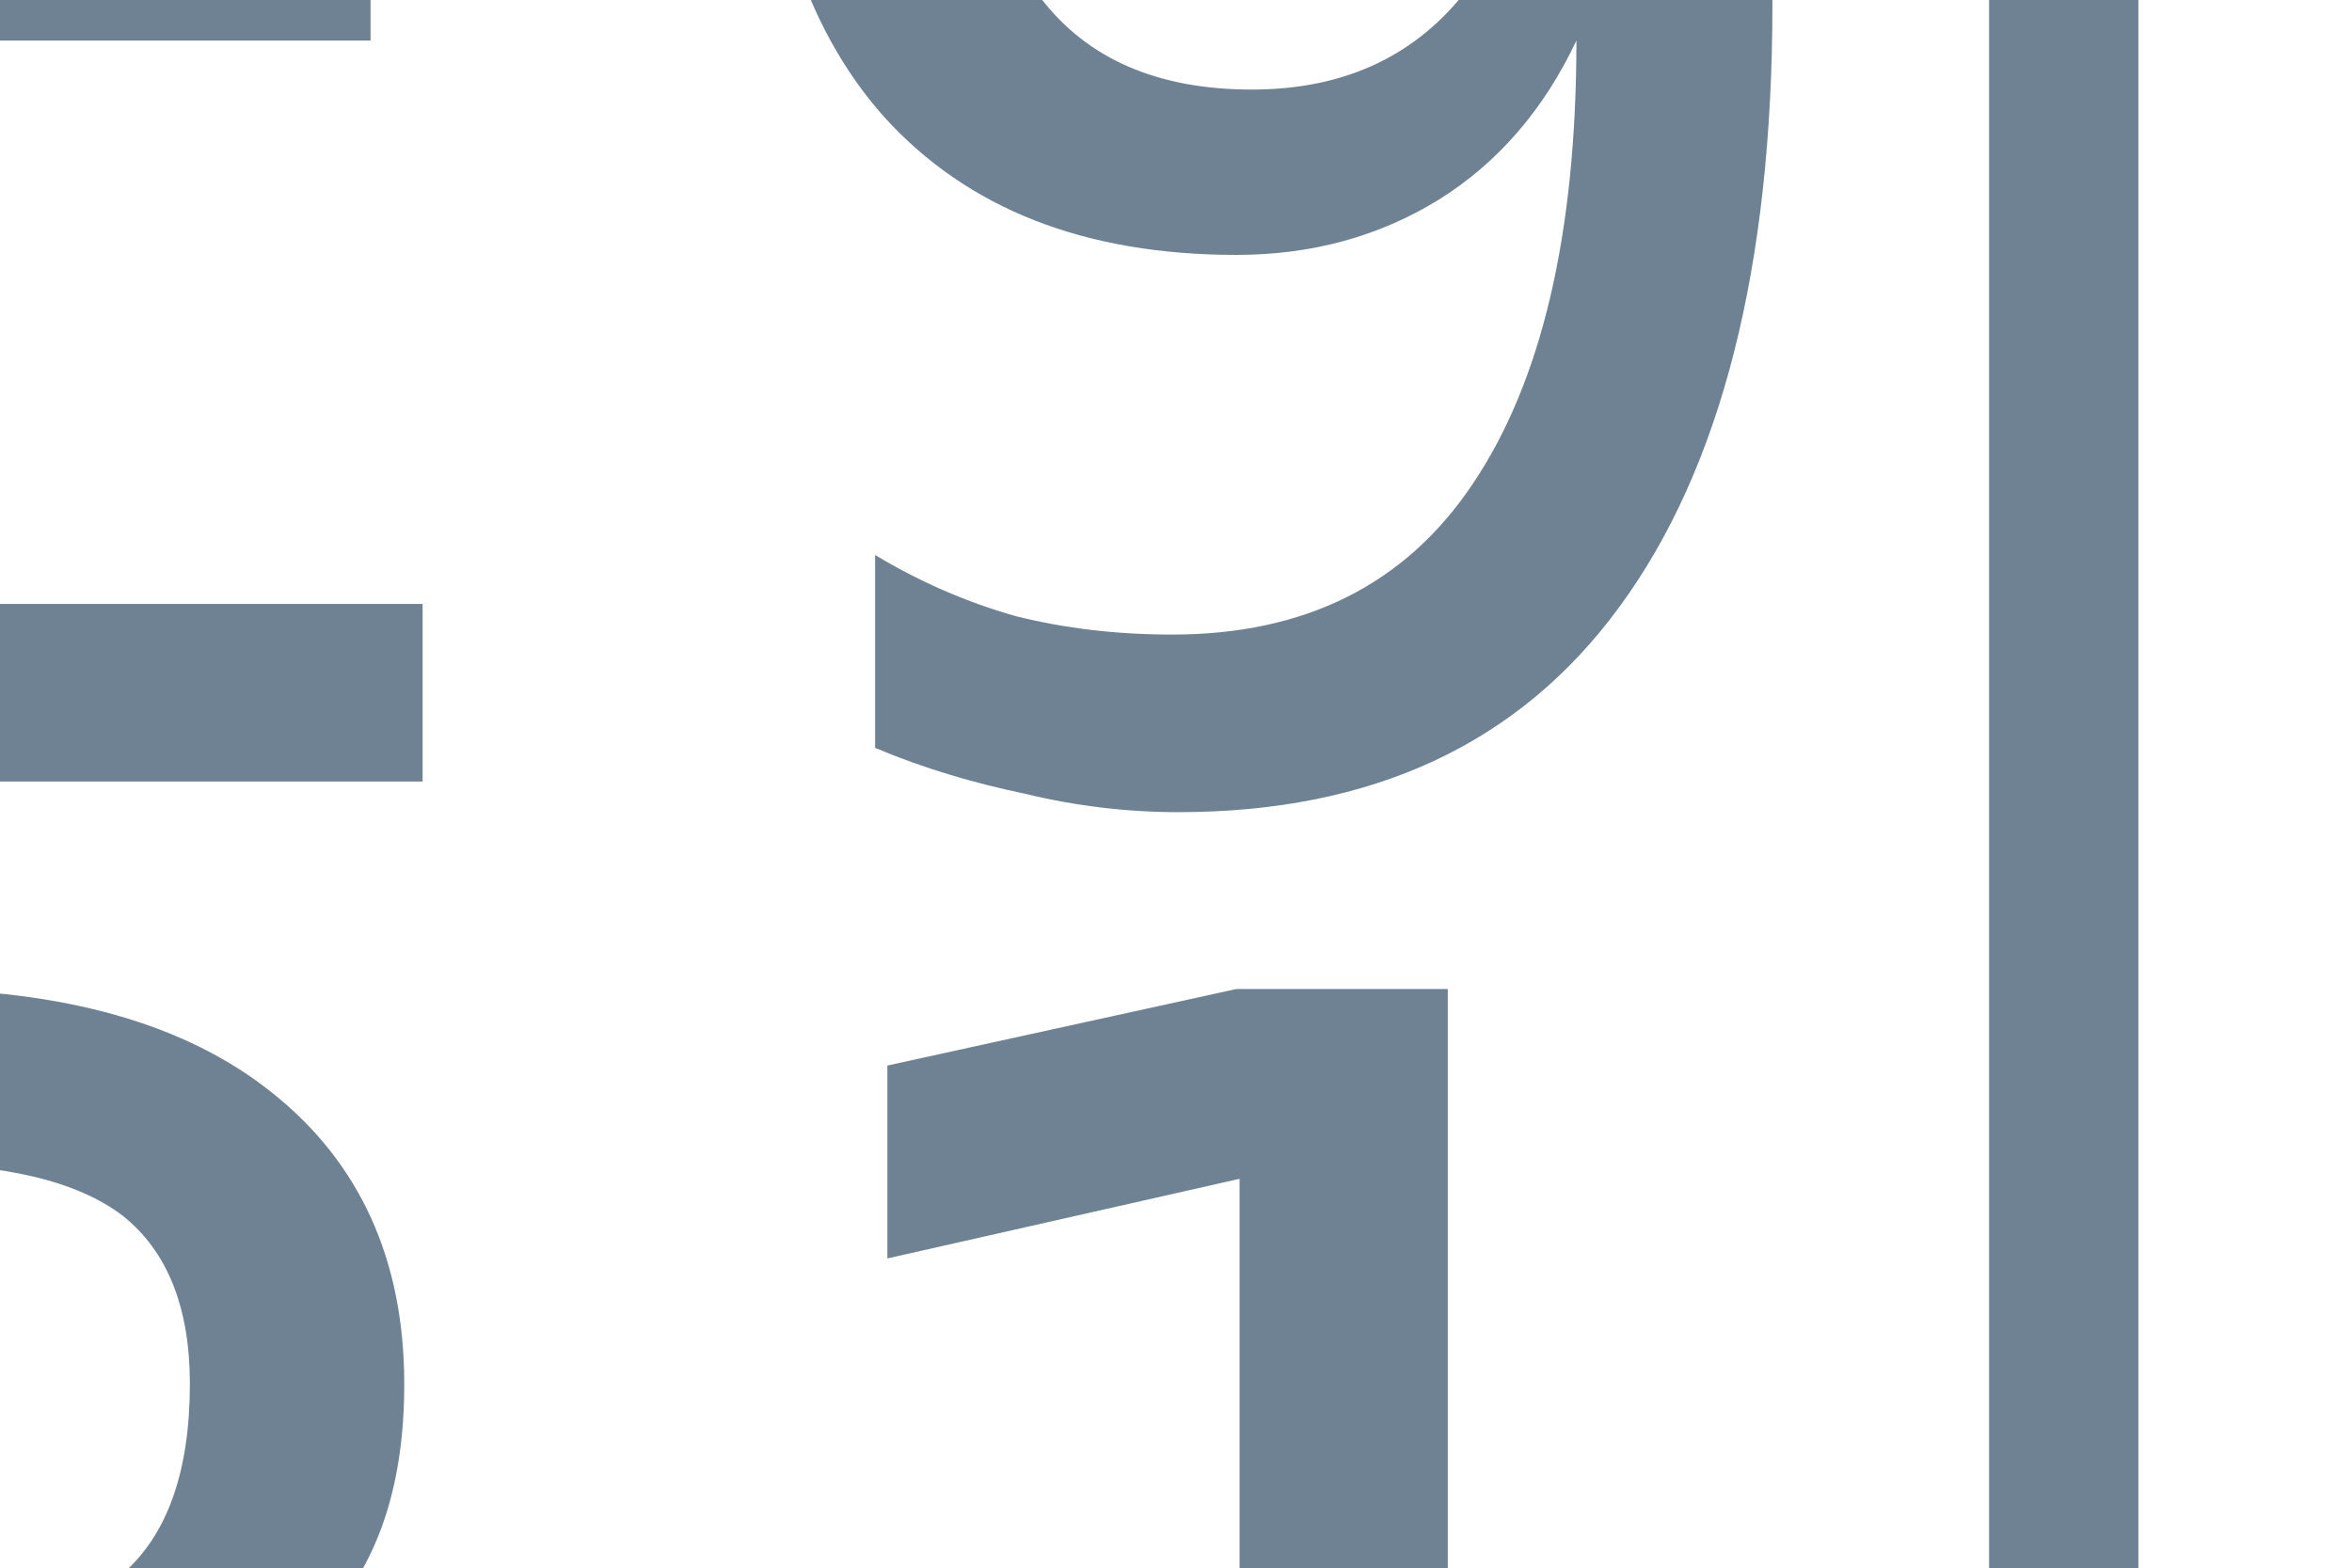
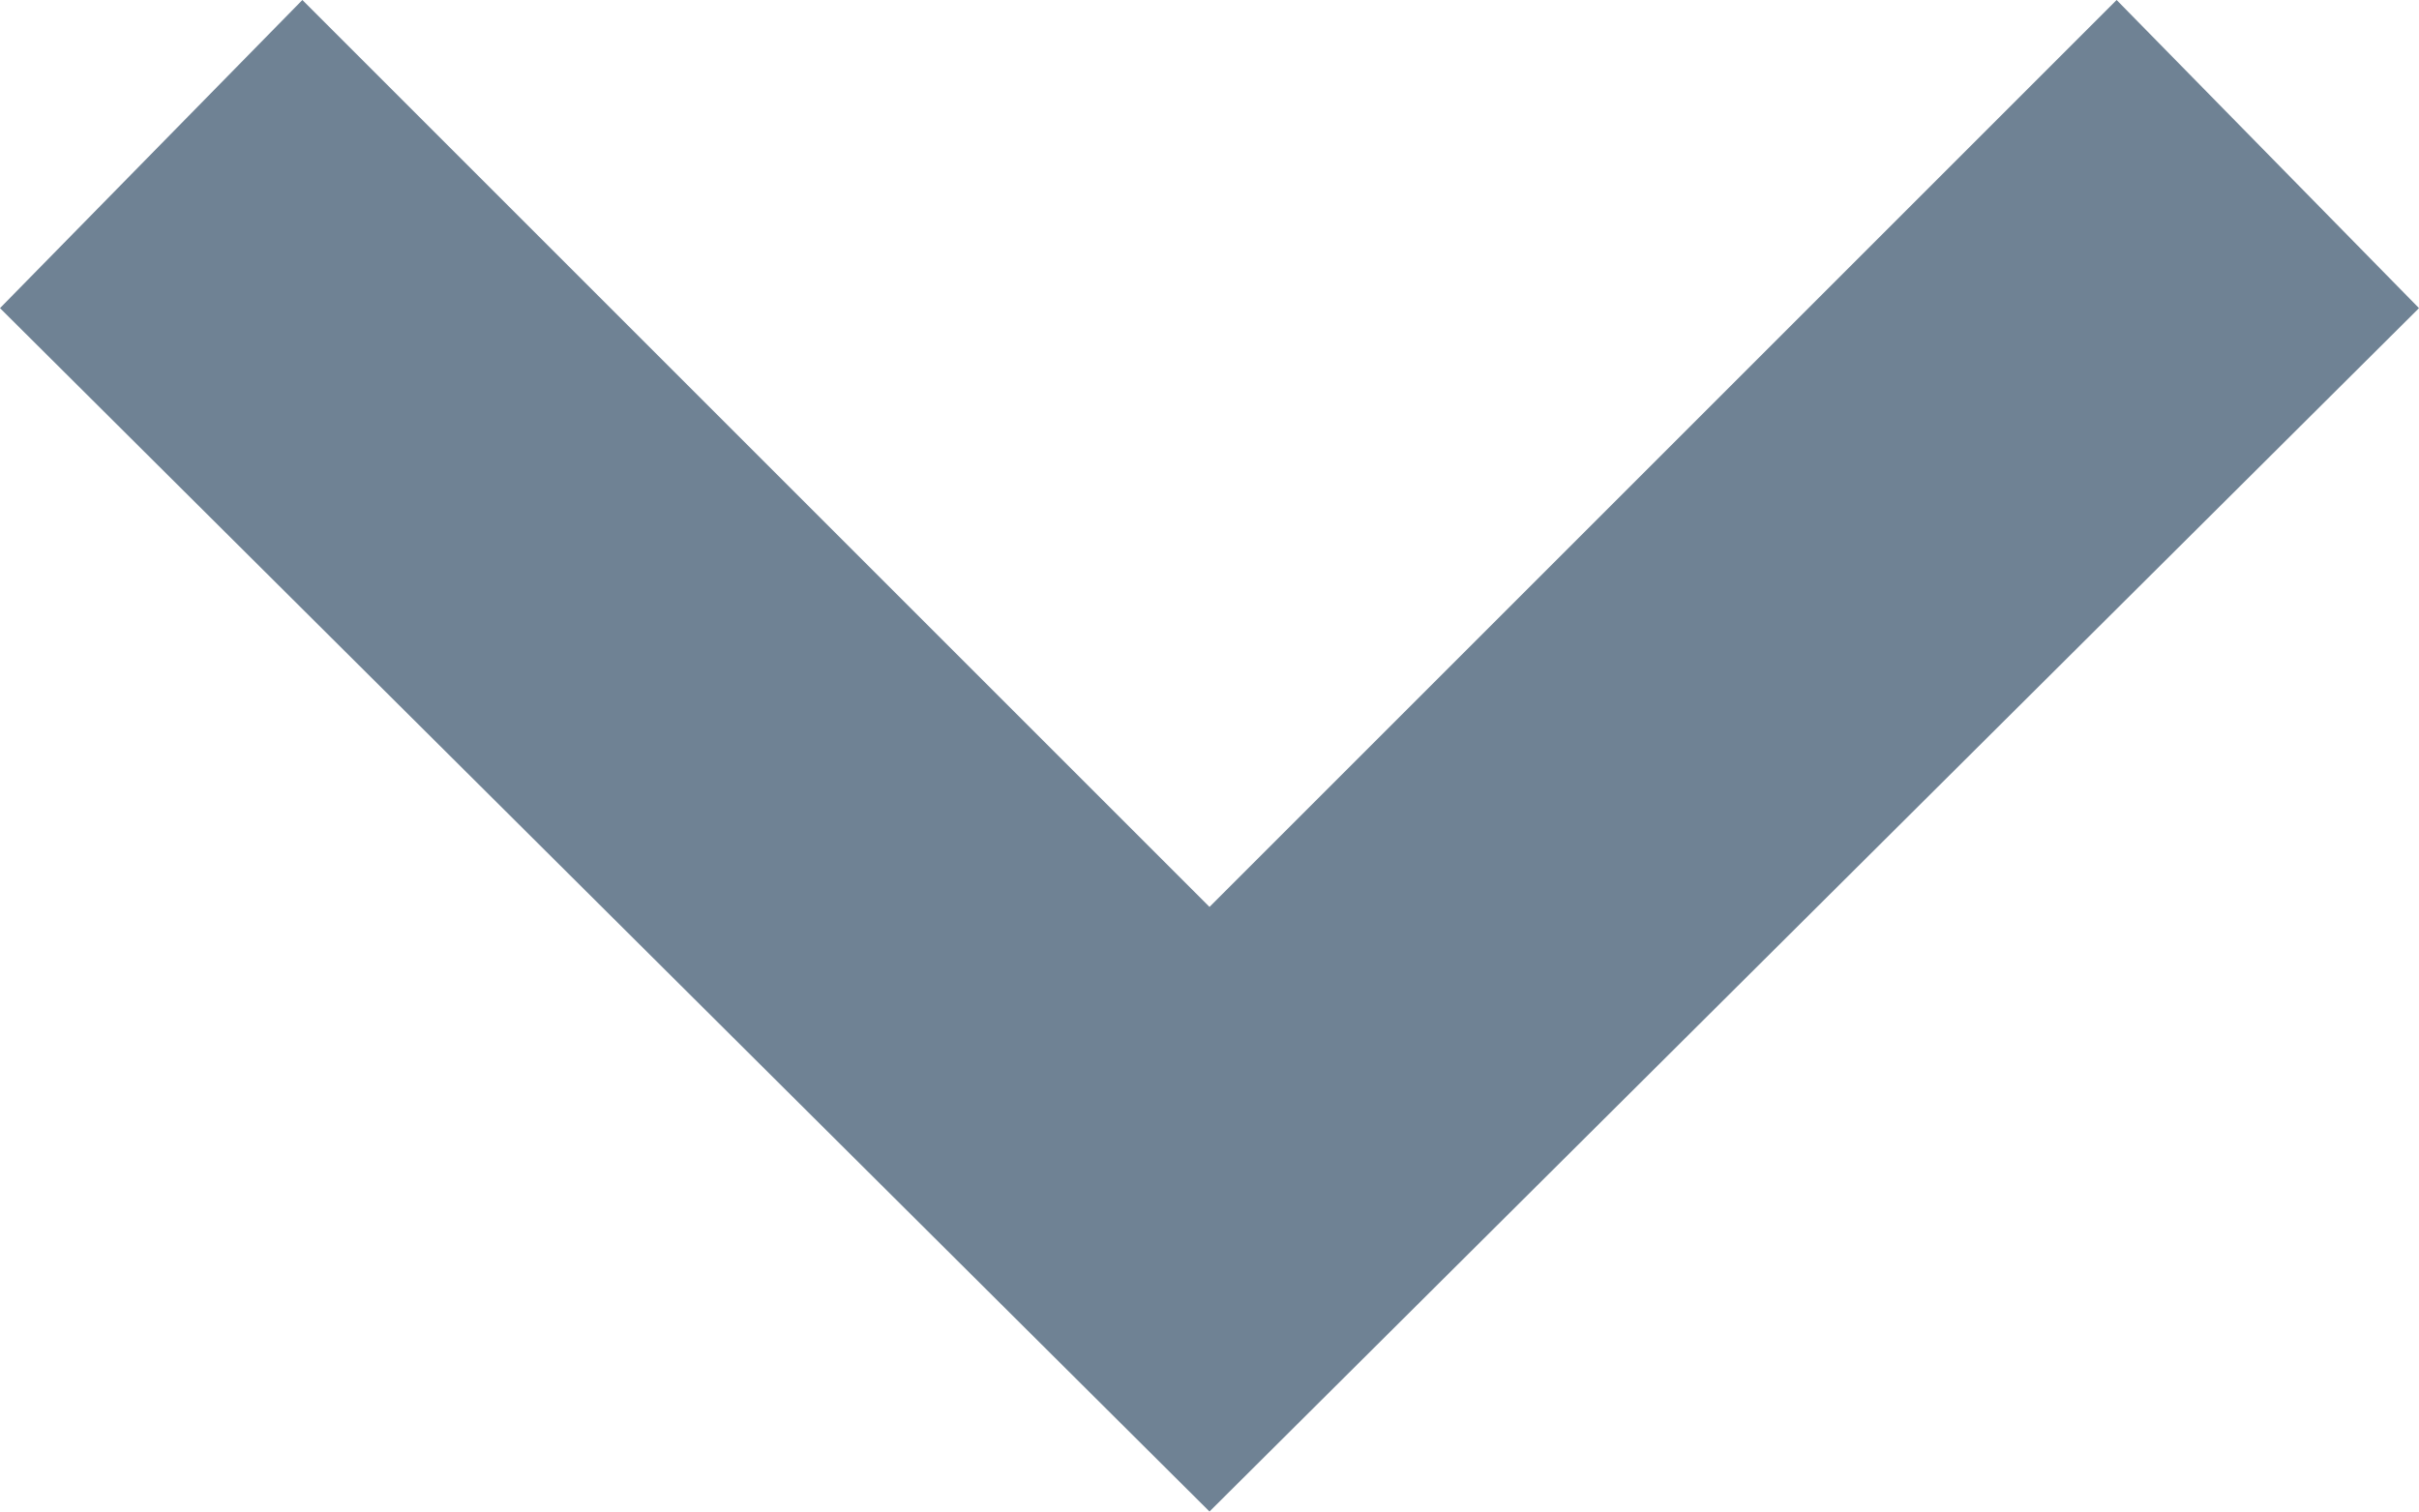
- <svg xmlns="http://www.w3.org/2000/svg" width="12" height="8" viewBox="0 0 12 8">
-   <text fill="#6F8294" fill-rule="evenodd" font-family="material" font-size="24" transform="translate(-1063 -268)">
-     <tspan x="1057" y="281"></tspan>
-   </text>
+ <svg xmlns="http://www.w3.org/2000/svg" width="11.2" height="7" viewBox="0 0 11.2 7" version="1.1" id="svg3763">
+   <defs id="defs3767" />
+   <path d="M 11.2,1.427 9.8,0 5.6,4.2 1.4,0 0,1.427 5.6,7 Z" id="path3761" style="fill:#6f8294;fill-opacity:1;fill-rule:evenodd" />
</svg>
